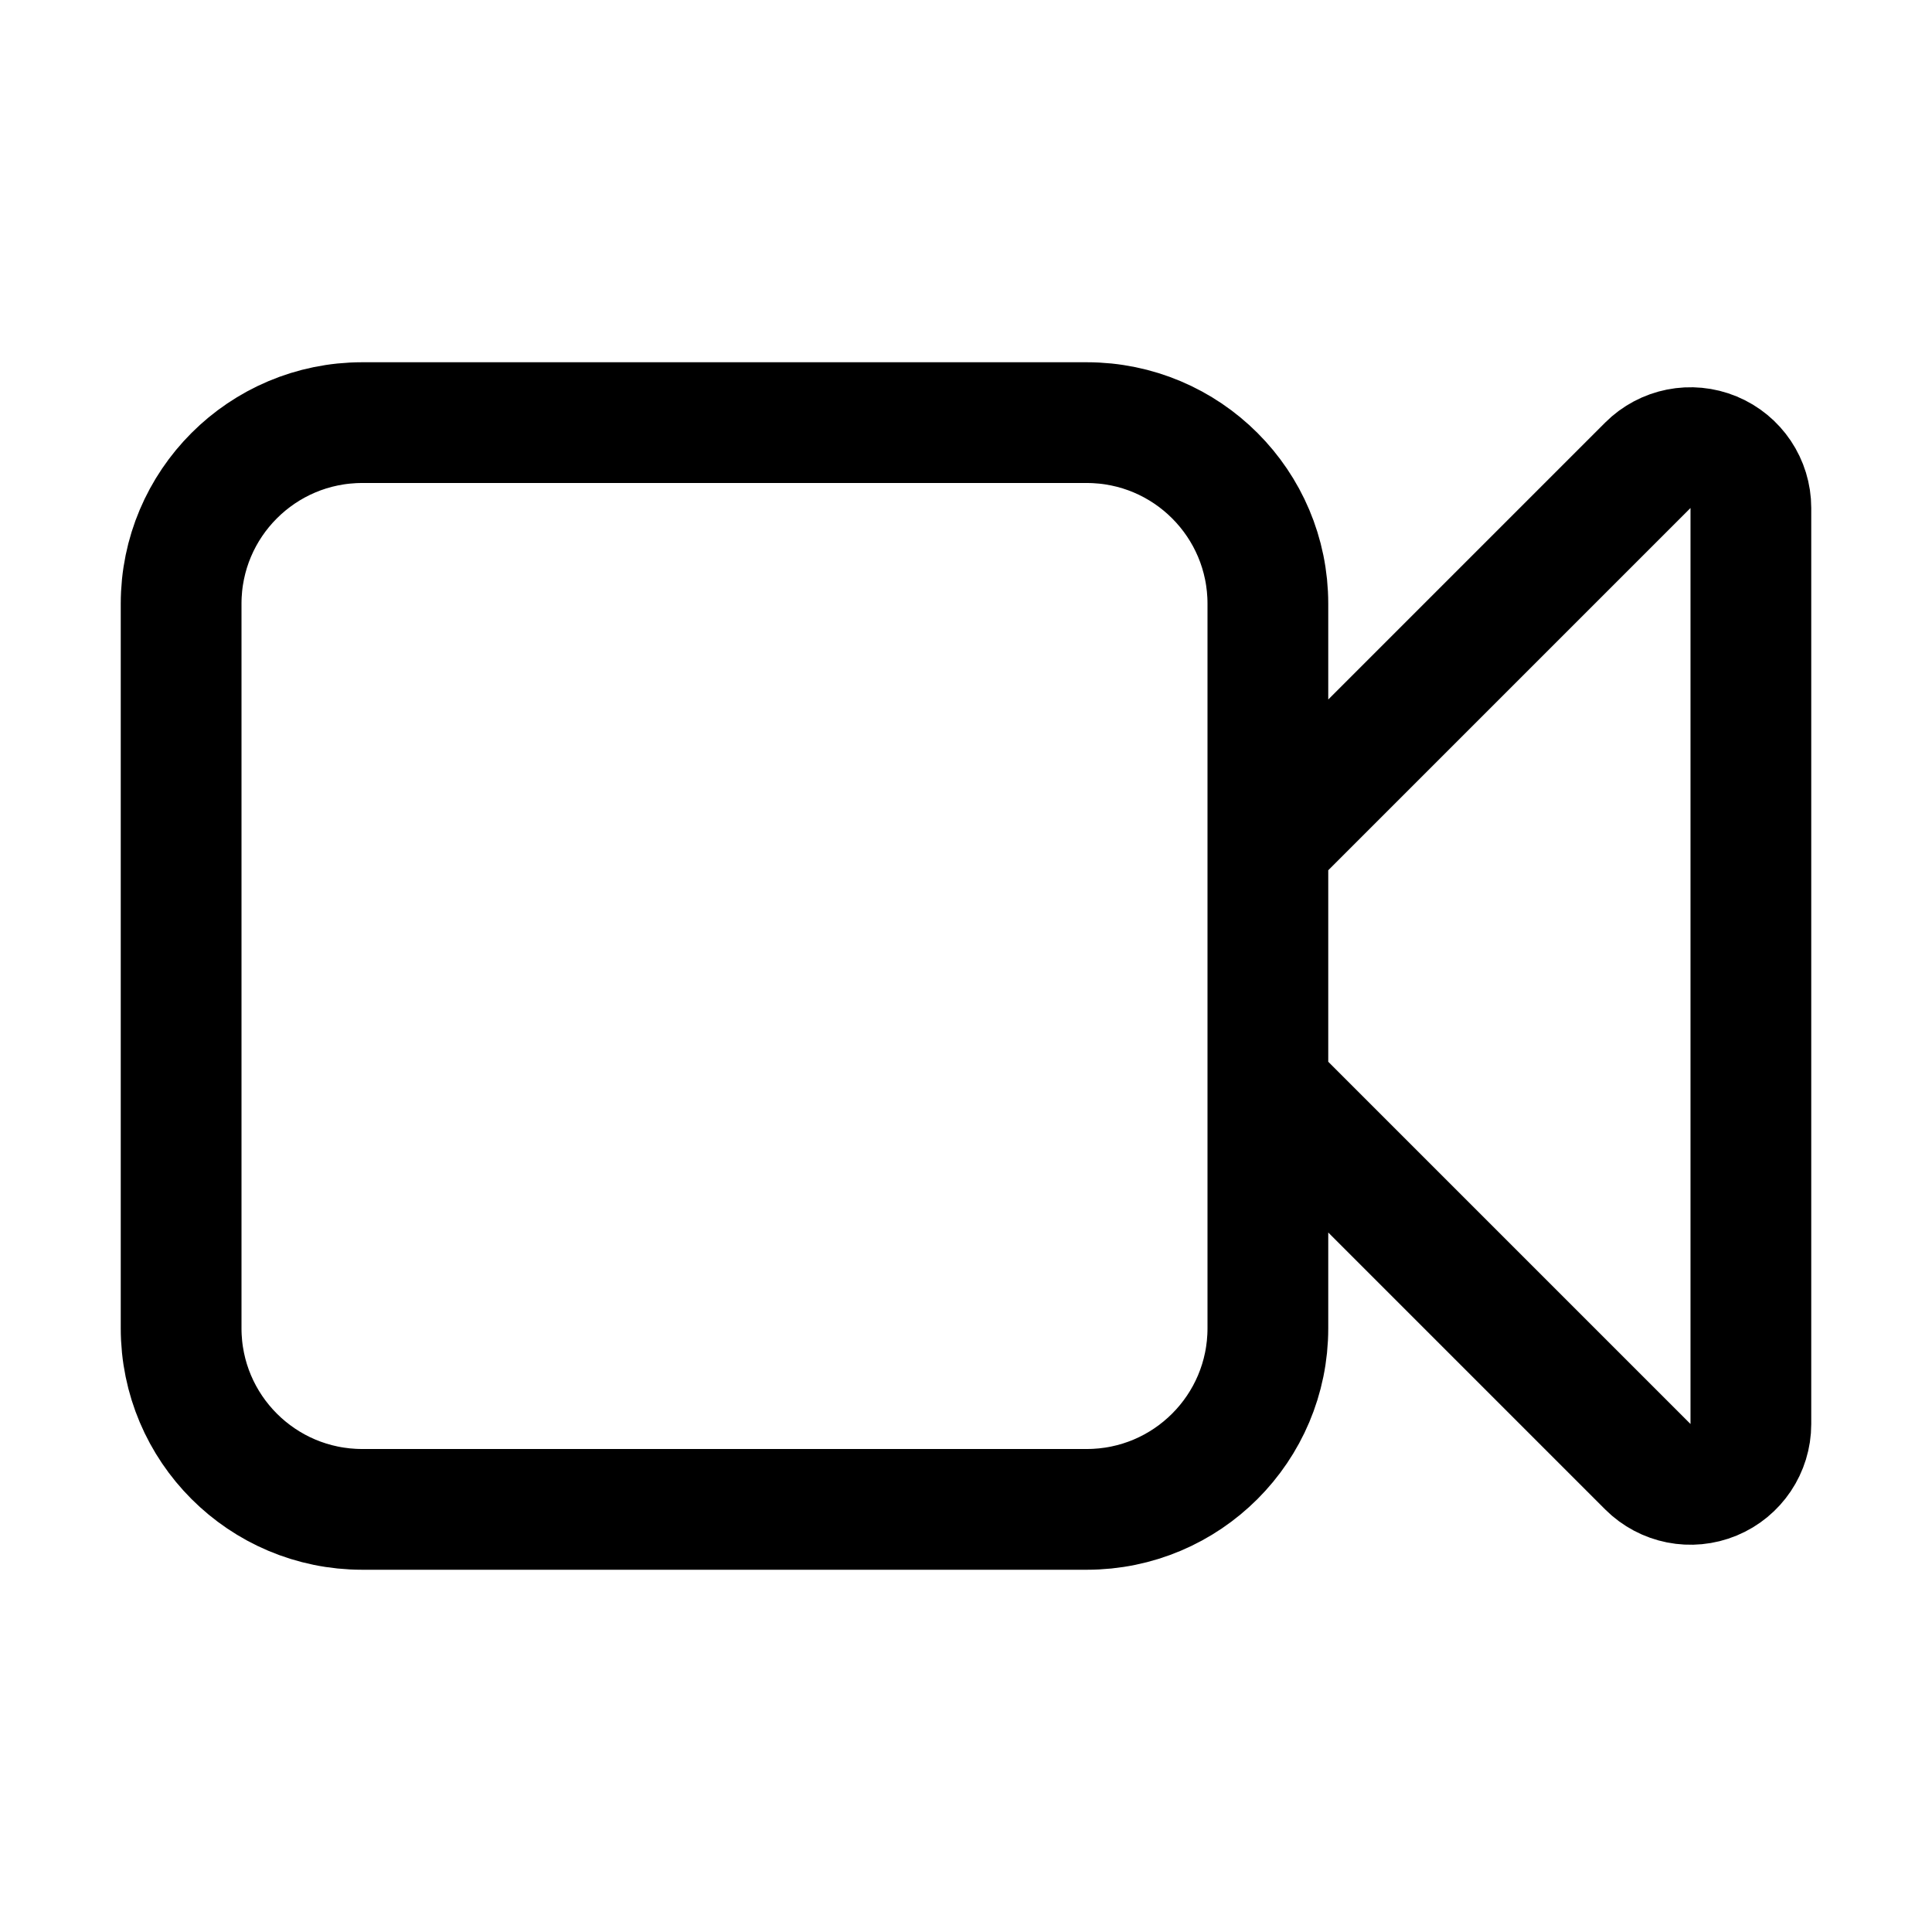
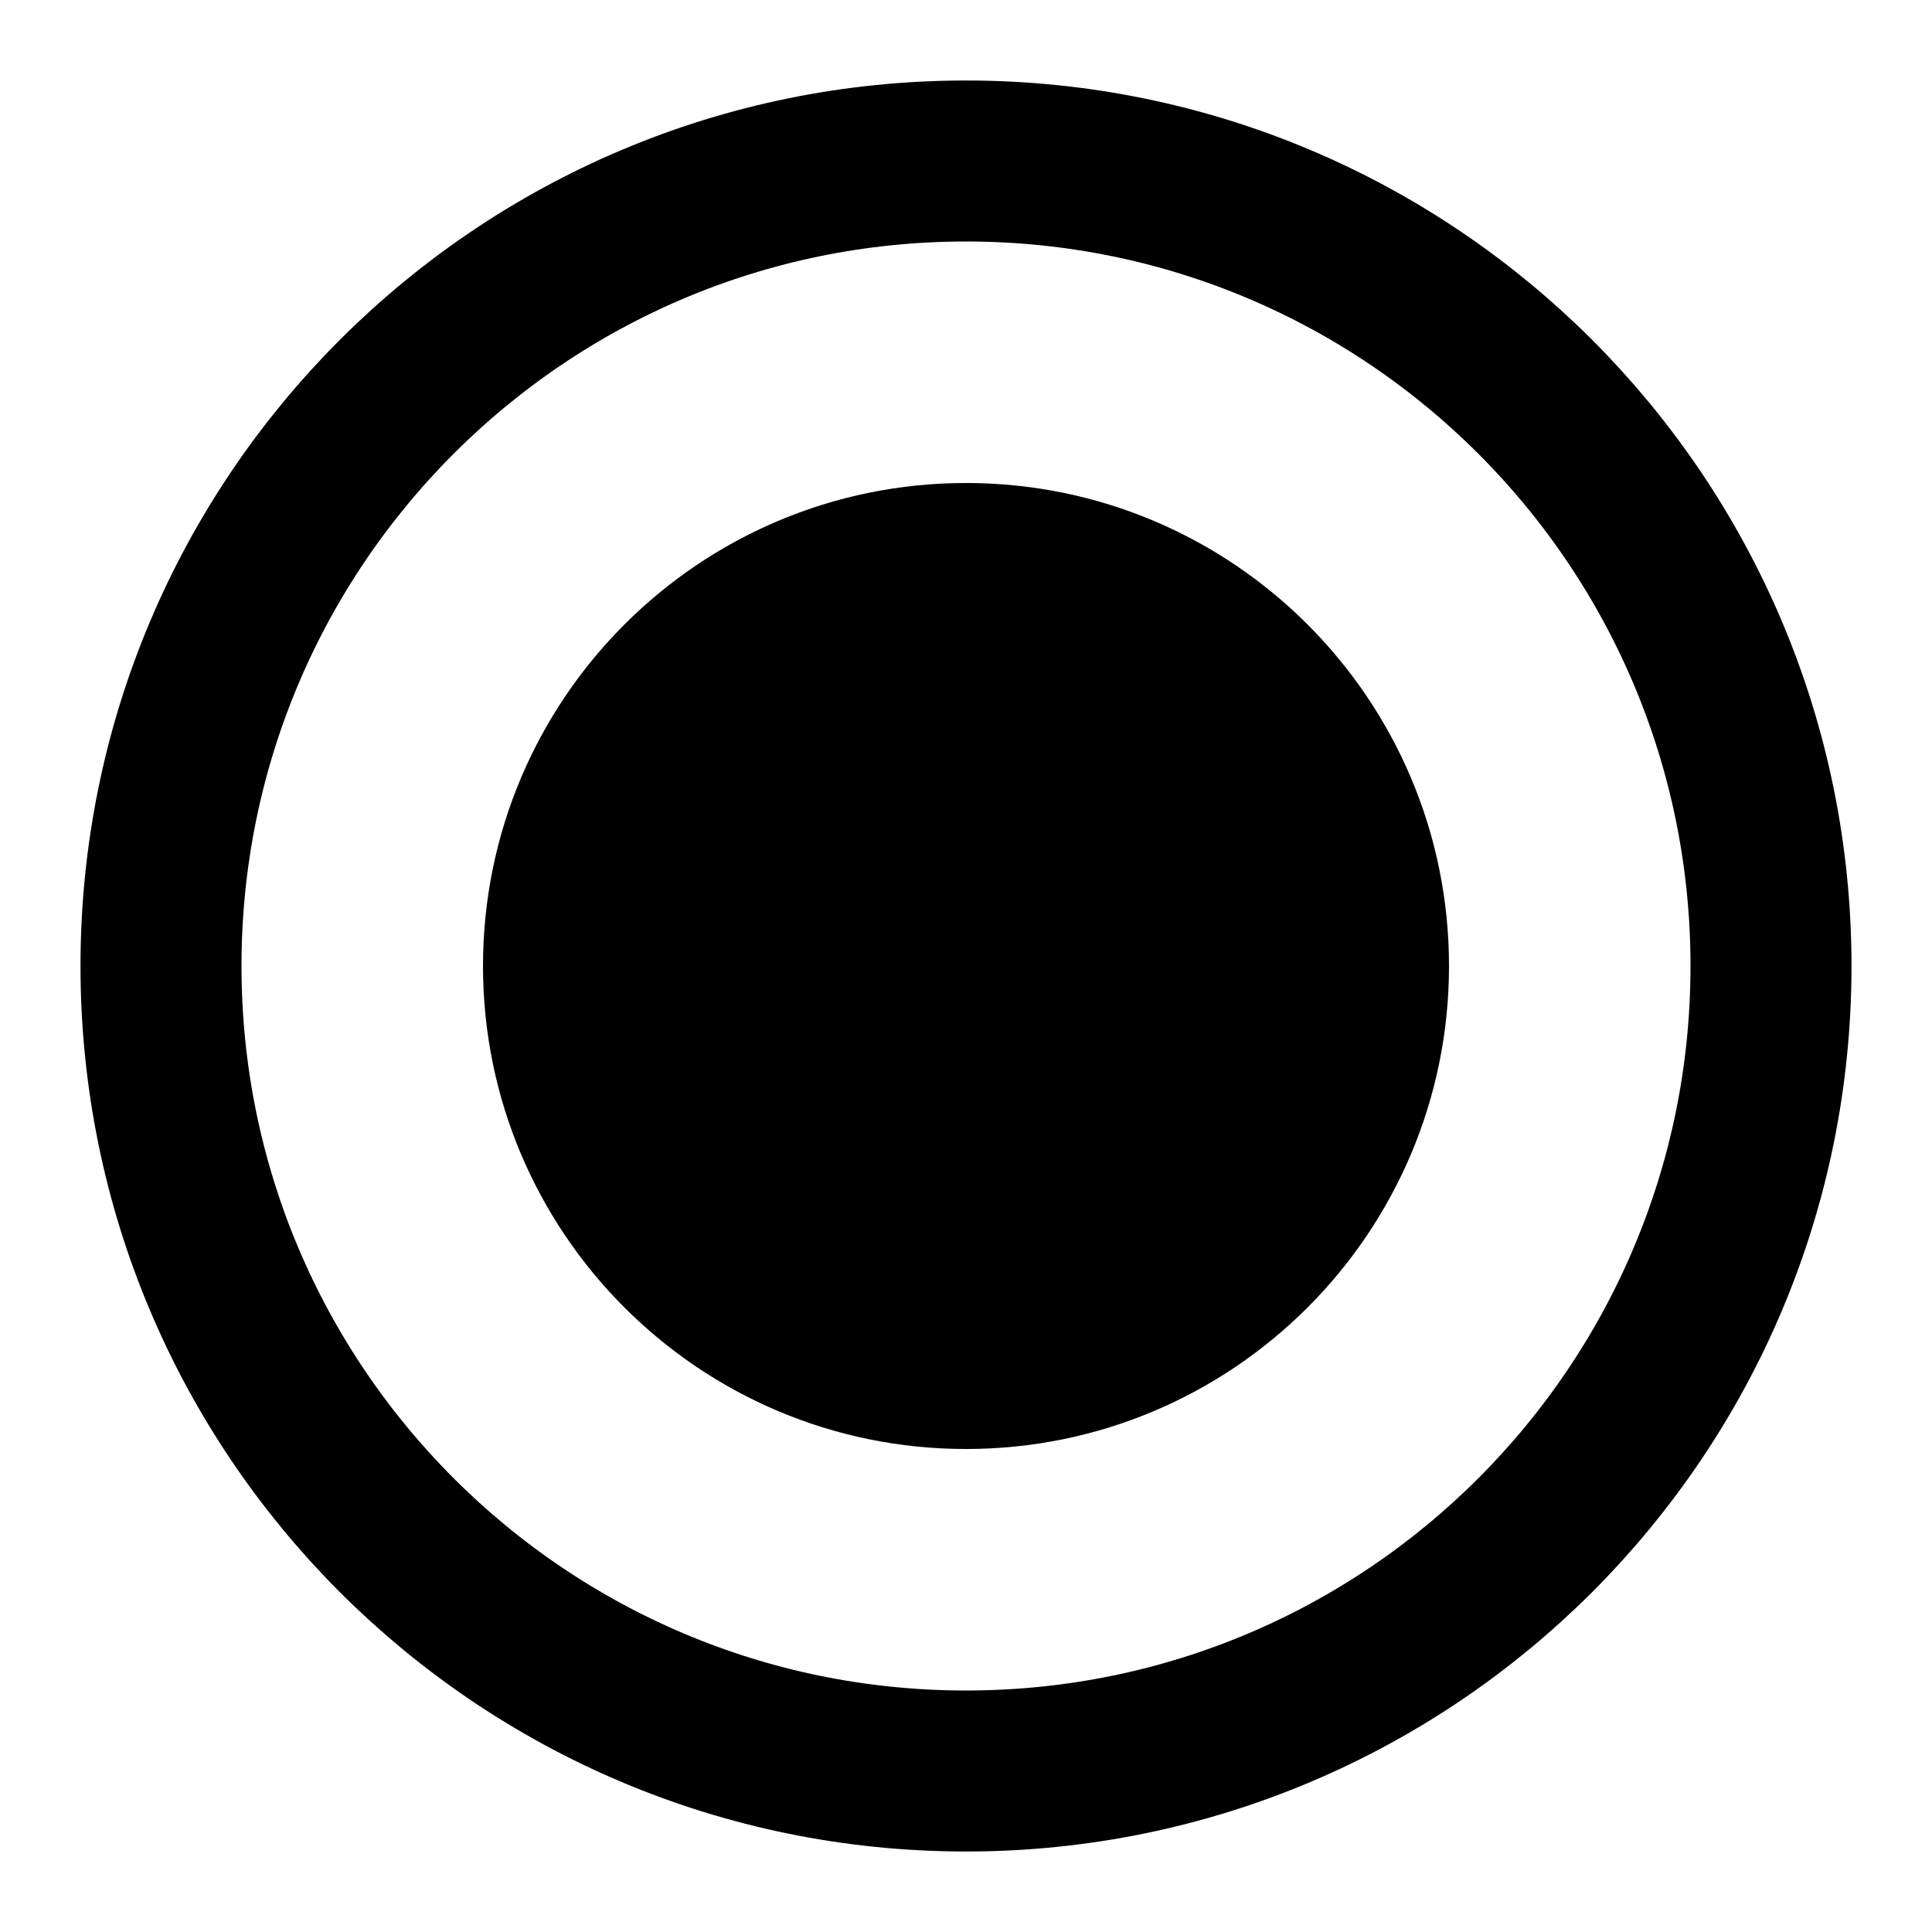
- <svg xmlns="http://www.w3.org/2000/svg" fill="none" viewBox="0 0 24 24" stroke-width="1.5" stroke="currentColor" class="size-6">
-   <path stroke-linecap="round" stroke-linejoin="round" d="m15.75 10.5 4.72-4.72a.75.75 0 0 1 1.28.53v11.38a.75.75 0 0 1-1.28.53l-4.72-4.72M4.5 18.75h9a2.25 2.25 0 0 0 2.25-2.25v-9a2.25 2.25 0 0 0-2.25-2.25h-9A2.25 2.25 0 0 0 2.25 7.5v9a2.25 2.25 0 0 0 2.25 2.25Z" />
+ <svg xmlns="http://www.w3.org/2000/svg" width="24" height="24" viewBox="0 0 24 24" fill="none">
+   <circle cx="12" cy="12" r="10" stroke="currentColor" stroke-width="2" />
+   <circle cx="12" cy="12" r="6" fill="currentColor" />
</svg>
